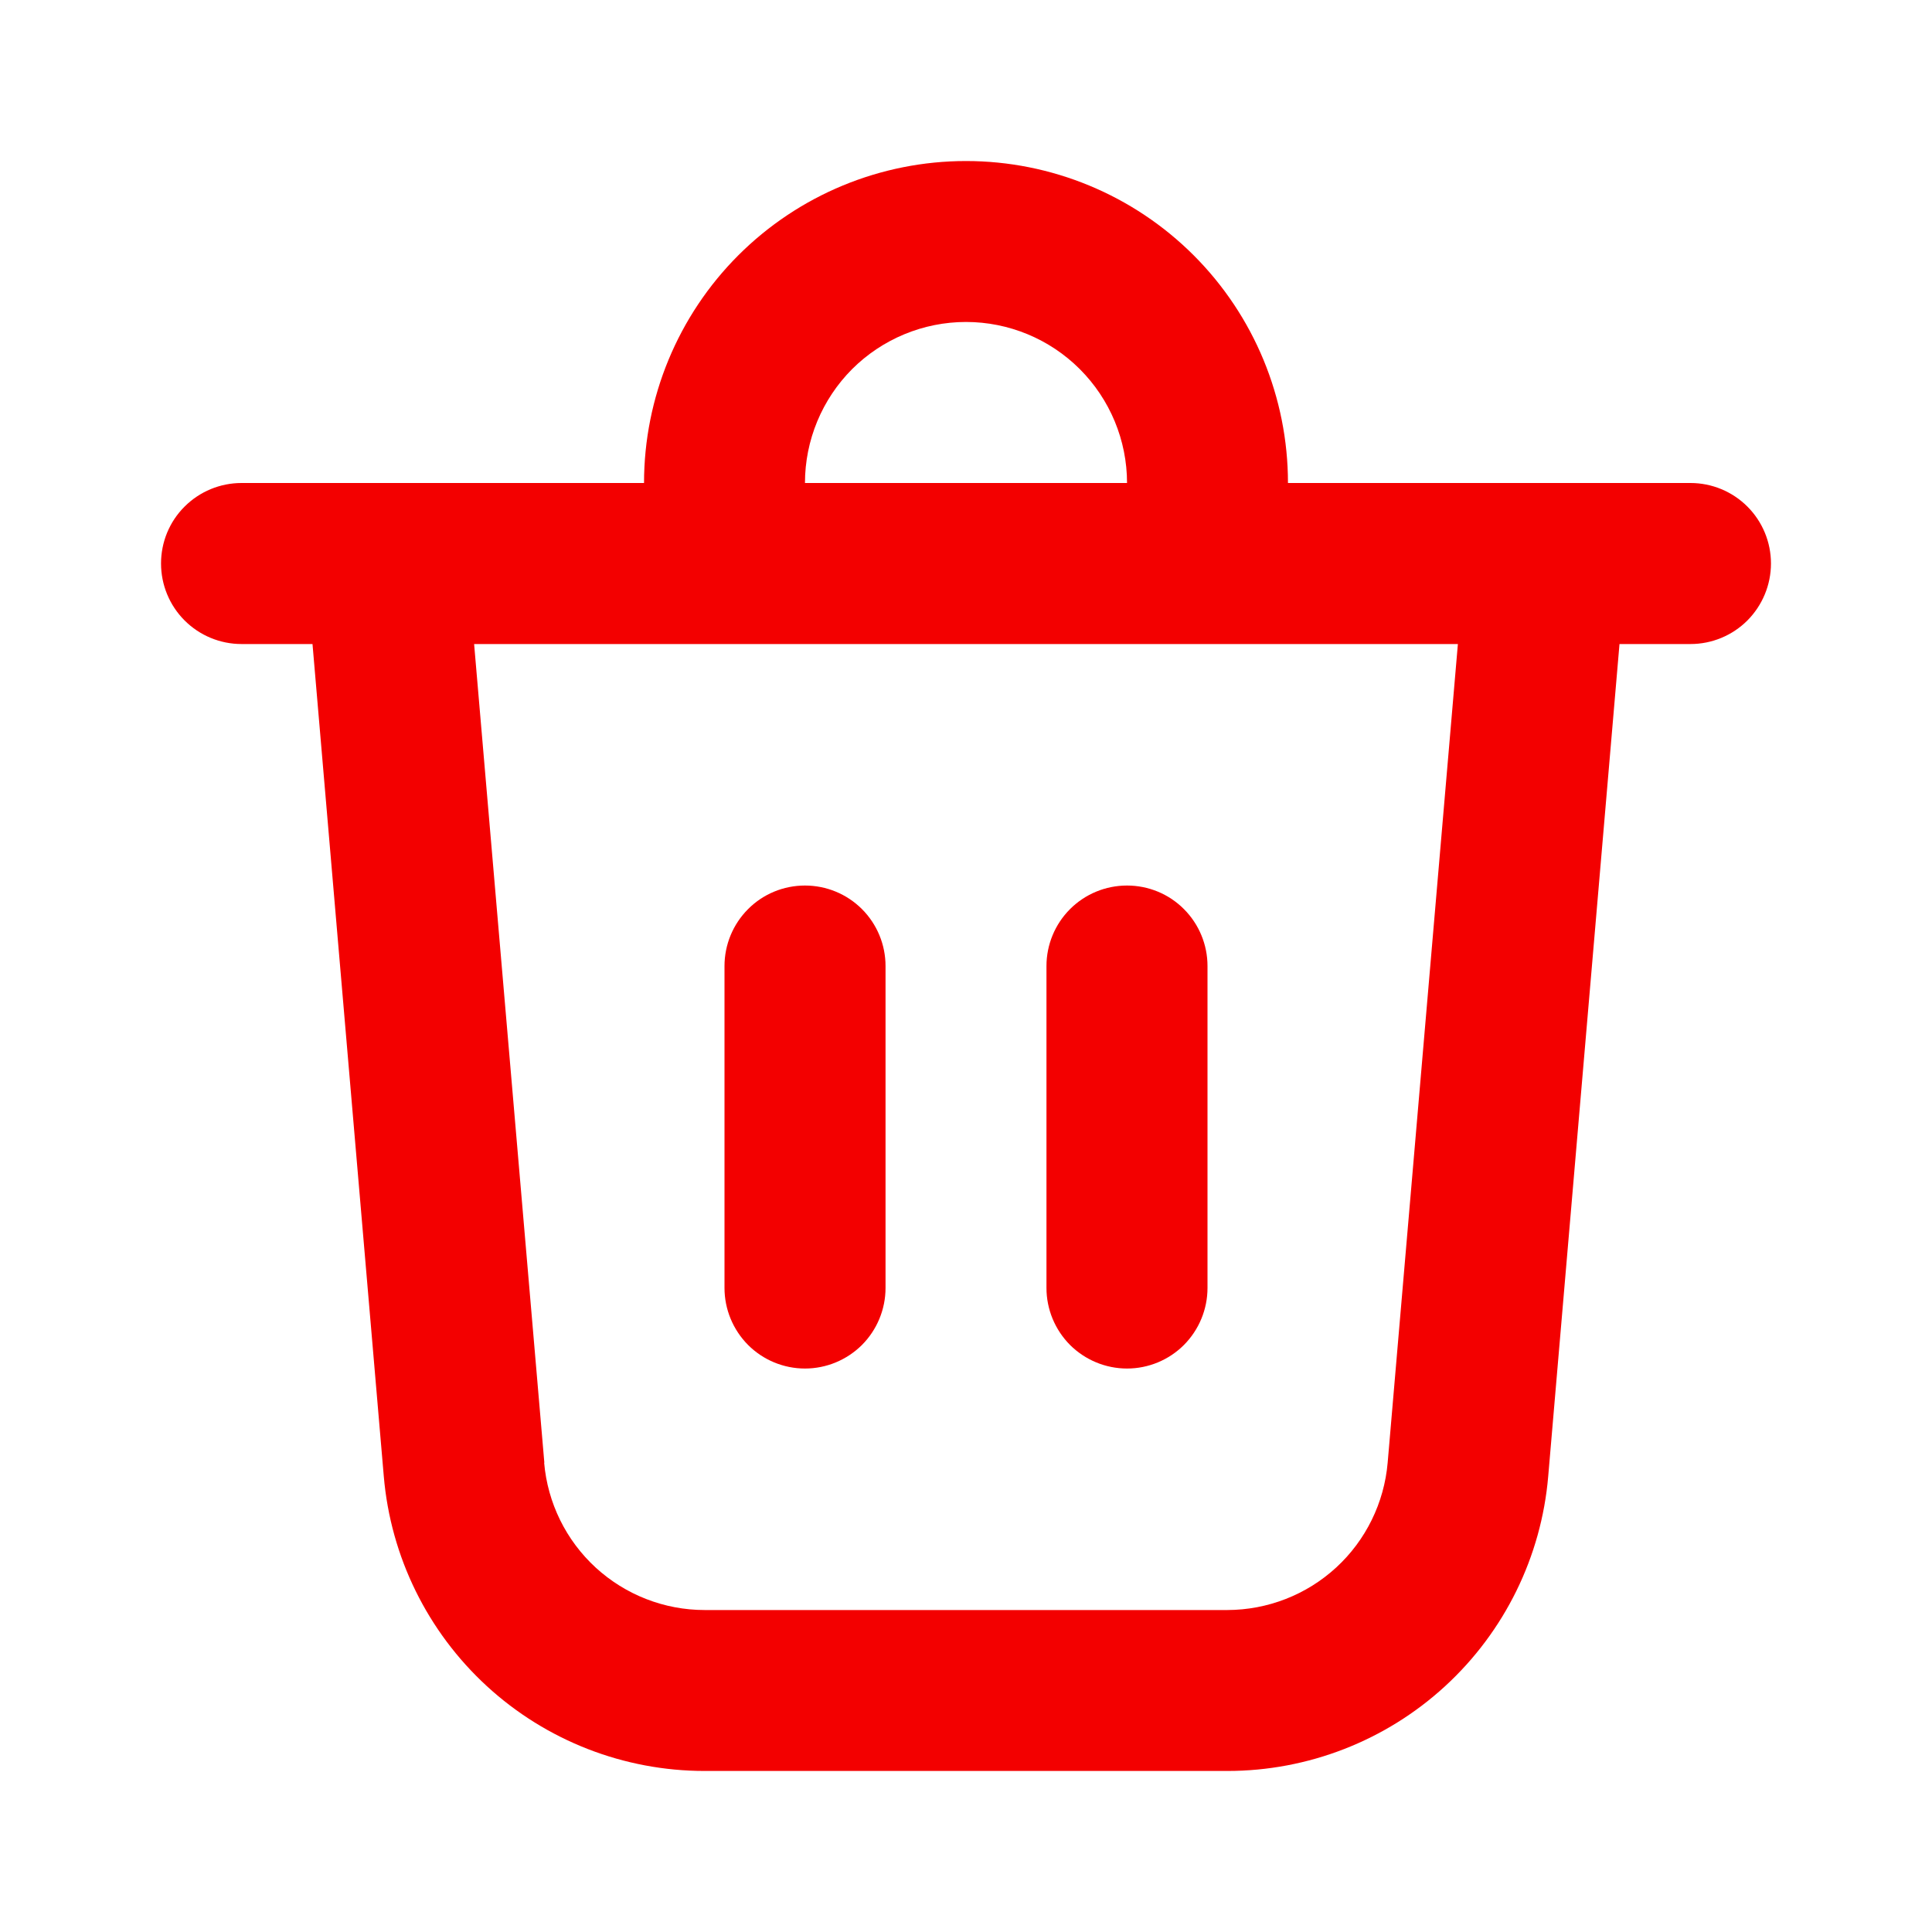
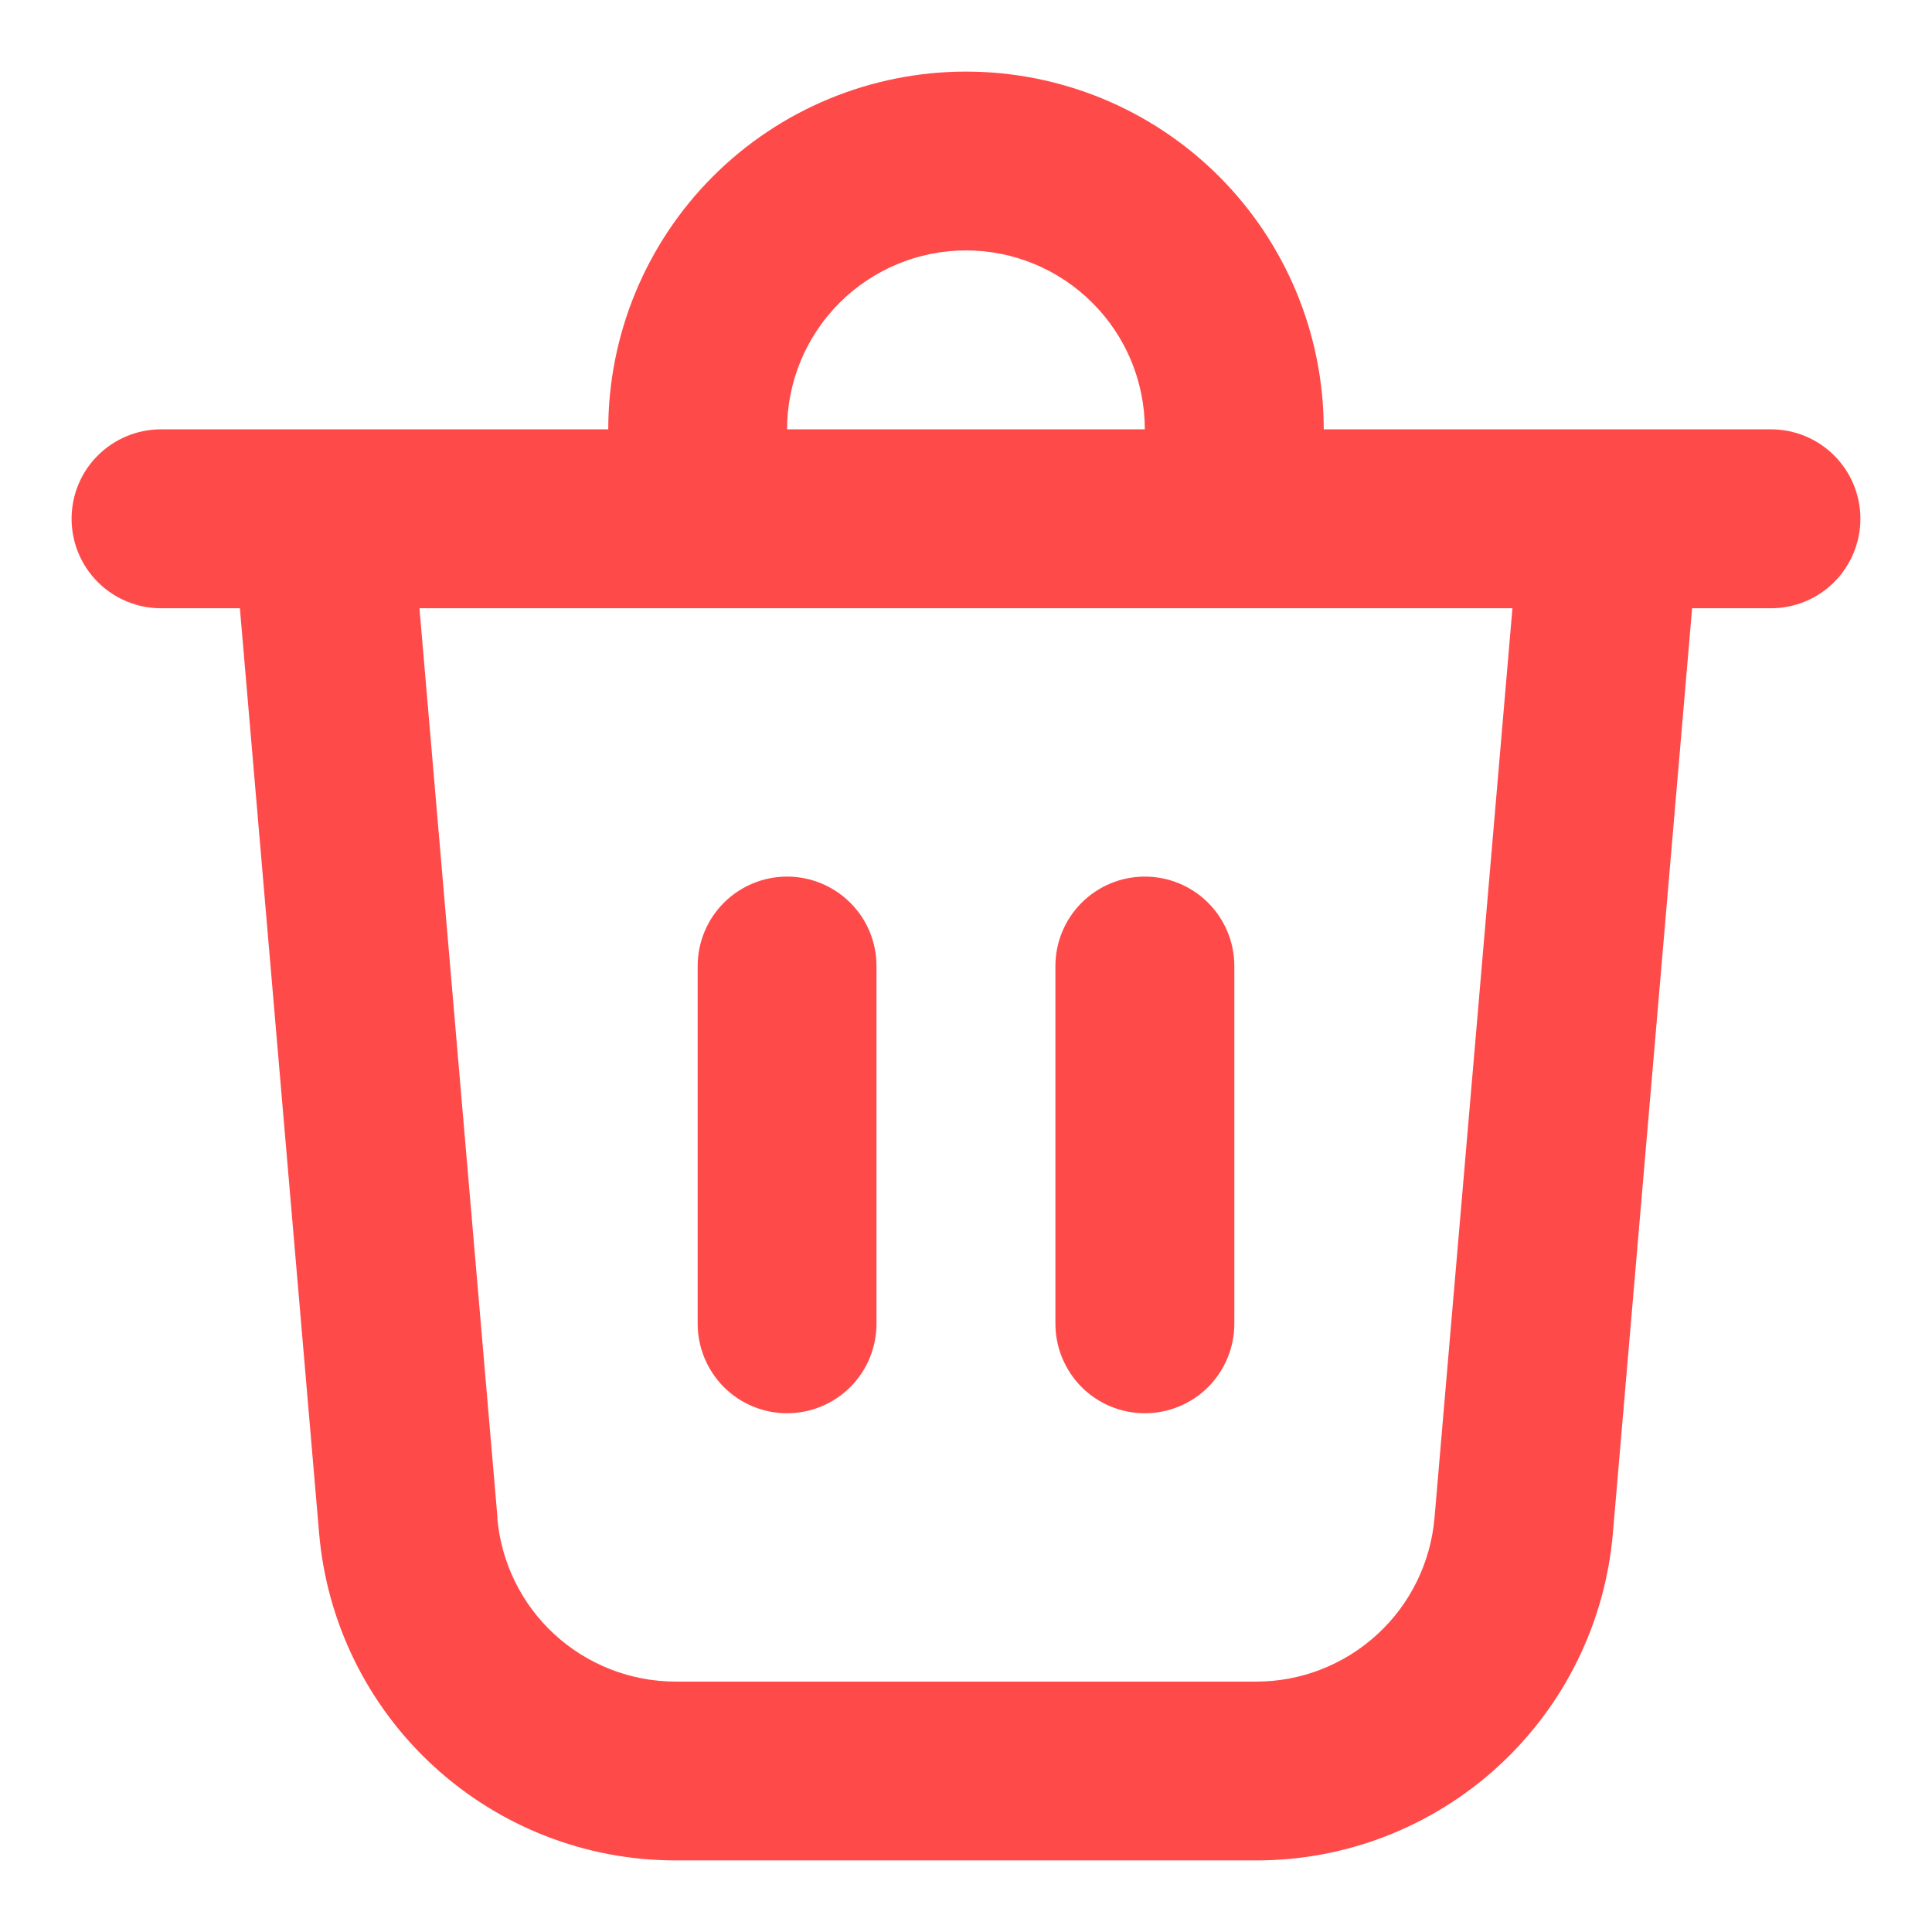
- <svg xmlns="http://www.w3.org/2000/svg" width="20" height="20" viewBox="0 0 20 20" fill="#F30000">
-   <path d="M8.333 5H11.667C11.667 4.558 11.491 4.134 11.178 3.821C10.866 3.509 10.442 3.333 10 3.333C9.558 3.333 9.134 3.509 8.821 3.821C8.509 4.134 8.333 4.558 8.333 5ZM6.667 5C6.667 4.116 7.018 3.268 7.643 2.643C8.268 2.018 9.116 1.667 10 1.667C10.884 1.667 11.732 2.018 12.357 2.643C12.982 3.268 13.333 4.116 13.333 5H17.5C17.721 5 17.933 5.088 18.089 5.244C18.245 5.4 18.333 5.612 18.333 5.833C18.333 6.054 18.245 6.266 18.089 6.423C17.933 6.579 17.721 6.667 17.5 6.667H16.765L16.027 15.283C15.956 16.115 15.575 16.89 14.96 17.455C14.345 18.02 13.54 18.333 12.705 18.333H7.295C6.46 18.333 5.655 18.02 5.04 17.455C4.425 16.89 4.044 16.115 3.973 15.283L3.235 6.667H2.5C2.279 6.667 2.067 6.579 1.911 6.423C1.754 6.266 1.667 6.054 1.667 5.833C1.667 5.612 1.754 5.4 1.911 5.244C2.067 5.088 2.279 5 2.5 5H6.667ZM12.5 10C12.5 9.779 12.412 9.567 12.256 9.411C12.1 9.254 11.888 9.167 11.667 9.167C11.446 9.167 11.234 9.254 11.077 9.411C10.921 9.567 10.833 9.779 10.833 10V13.333C10.833 13.554 10.921 13.766 11.077 13.923C11.234 14.079 11.446 14.167 11.667 14.167C11.888 14.167 12.1 14.079 12.256 13.923C12.412 13.766 12.5 13.554 12.5 13.333V10ZM8.333 9.167C8.554 9.167 8.766 9.254 8.923 9.411C9.079 9.567 9.167 9.779 9.167 10V13.333C9.167 13.554 9.079 13.766 8.923 13.923C8.766 14.079 8.554 14.167 8.333 14.167C8.112 14.167 7.9 14.079 7.744 13.923C7.588 13.766 7.5 13.554 7.5 13.333V10C7.5 9.779 7.588 9.567 7.744 9.411C7.9 9.254 8.112 9.167 8.333 9.167ZM5.633 15.142C5.669 15.558 5.859 15.945 6.167 16.228C6.475 16.51 6.877 16.667 7.295 16.667H12.705C13.122 16.666 13.524 16.51 13.832 16.227C14.139 15.945 14.329 15.557 14.365 15.142L15.092 6.667H4.908L5.635 15.142H5.633Z" />
+ <svg xmlns="http://www.w3.org/2000/svg" width="18" height="18" viewBox="0 0 18 18" fill="none">
+   <path d="M7.333 4H10.666C10.666 3.558 10.491 3.134 10.178 2.822C9.866 2.509 9.442 2.333 9 2.333C8.558 2.333 8.134 2.509 7.821 2.822C7.509 3.134 7.333 3.558 7.333 4ZM5.667 4C5.667 3.116 6.018 2.268 6.643 1.643C7.268 1.018 8.116 0.667 9 0.667C9.884 0.667 10.732 1.018 11.357 1.643C11.982 2.268 12.333 3.116 12.333 4H16.5C16.721 4 16.933 4.088 17.089 4.244C17.245 4.4 17.333 4.612 17.333 4.833C17.333 5.054 17.245 5.266 17.089 5.423C16.933 5.579 16.721 5.667 16.5 5.667H15.765L15.027 14.283C14.956 15.116 14.575 15.891 13.96 16.455C13.345 17.02 12.54 17.334 11.705 17.333H6.295C5.46 17.334 4.655 17.02 4.04 16.455C3.425 15.891 3.044 15.116 2.973 14.283L2.235 5.667H1.5C1.279 5.667 1.067 5.579 0.911 5.423C0.754 5.266 0.667 5.054 0.667 4.833C0.667 4.612 0.754 4.4 0.911 4.244C1.067 4.088 1.279 4 1.5 4H5.667ZM11.5 9C11.5 8.779 11.412 8.567 11.256 8.411C11.1 8.255 10.887 8.167 10.666 8.167C10.445 8.167 10.233 8.255 10.077 8.411C9.921 8.567 9.833 8.779 9.833 9V12.333C9.833 12.554 9.921 12.766 10.077 12.923C10.233 13.079 10.445 13.167 10.666 13.167C10.887 13.167 11.1 13.079 11.256 12.923C11.412 12.766 11.5 12.554 11.5 12.333V9ZM7.333 8.167C7.554 8.167 7.766 8.255 7.922 8.411C8.079 8.567 8.166 8.779 8.166 9V12.333C8.166 12.554 8.079 12.766 7.922 12.923C7.766 13.079 7.554 13.167 7.333 13.167C7.112 13.167 6.9 13.079 6.744 12.923C6.588 12.766 6.5 12.554 6.5 12.333V9C6.5 8.779 6.588 8.567 6.744 8.411C6.9 8.255 7.112 8.167 7.333 8.167ZM4.633 14.142C4.669 14.558 4.859 14.946 5.167 15.228C5.475 15.51 5.877 15.667 6.295 15.667H11.705C12.122 15.667 12.524 15.51 12.832 15.227C13.139 14.945 13.329 14.558 13.365 14.142L14.091 5.667H3.908L4.635 14.142H4.633Z" fill="#FF0000" fill-opacity="0.71" />
</svg>
